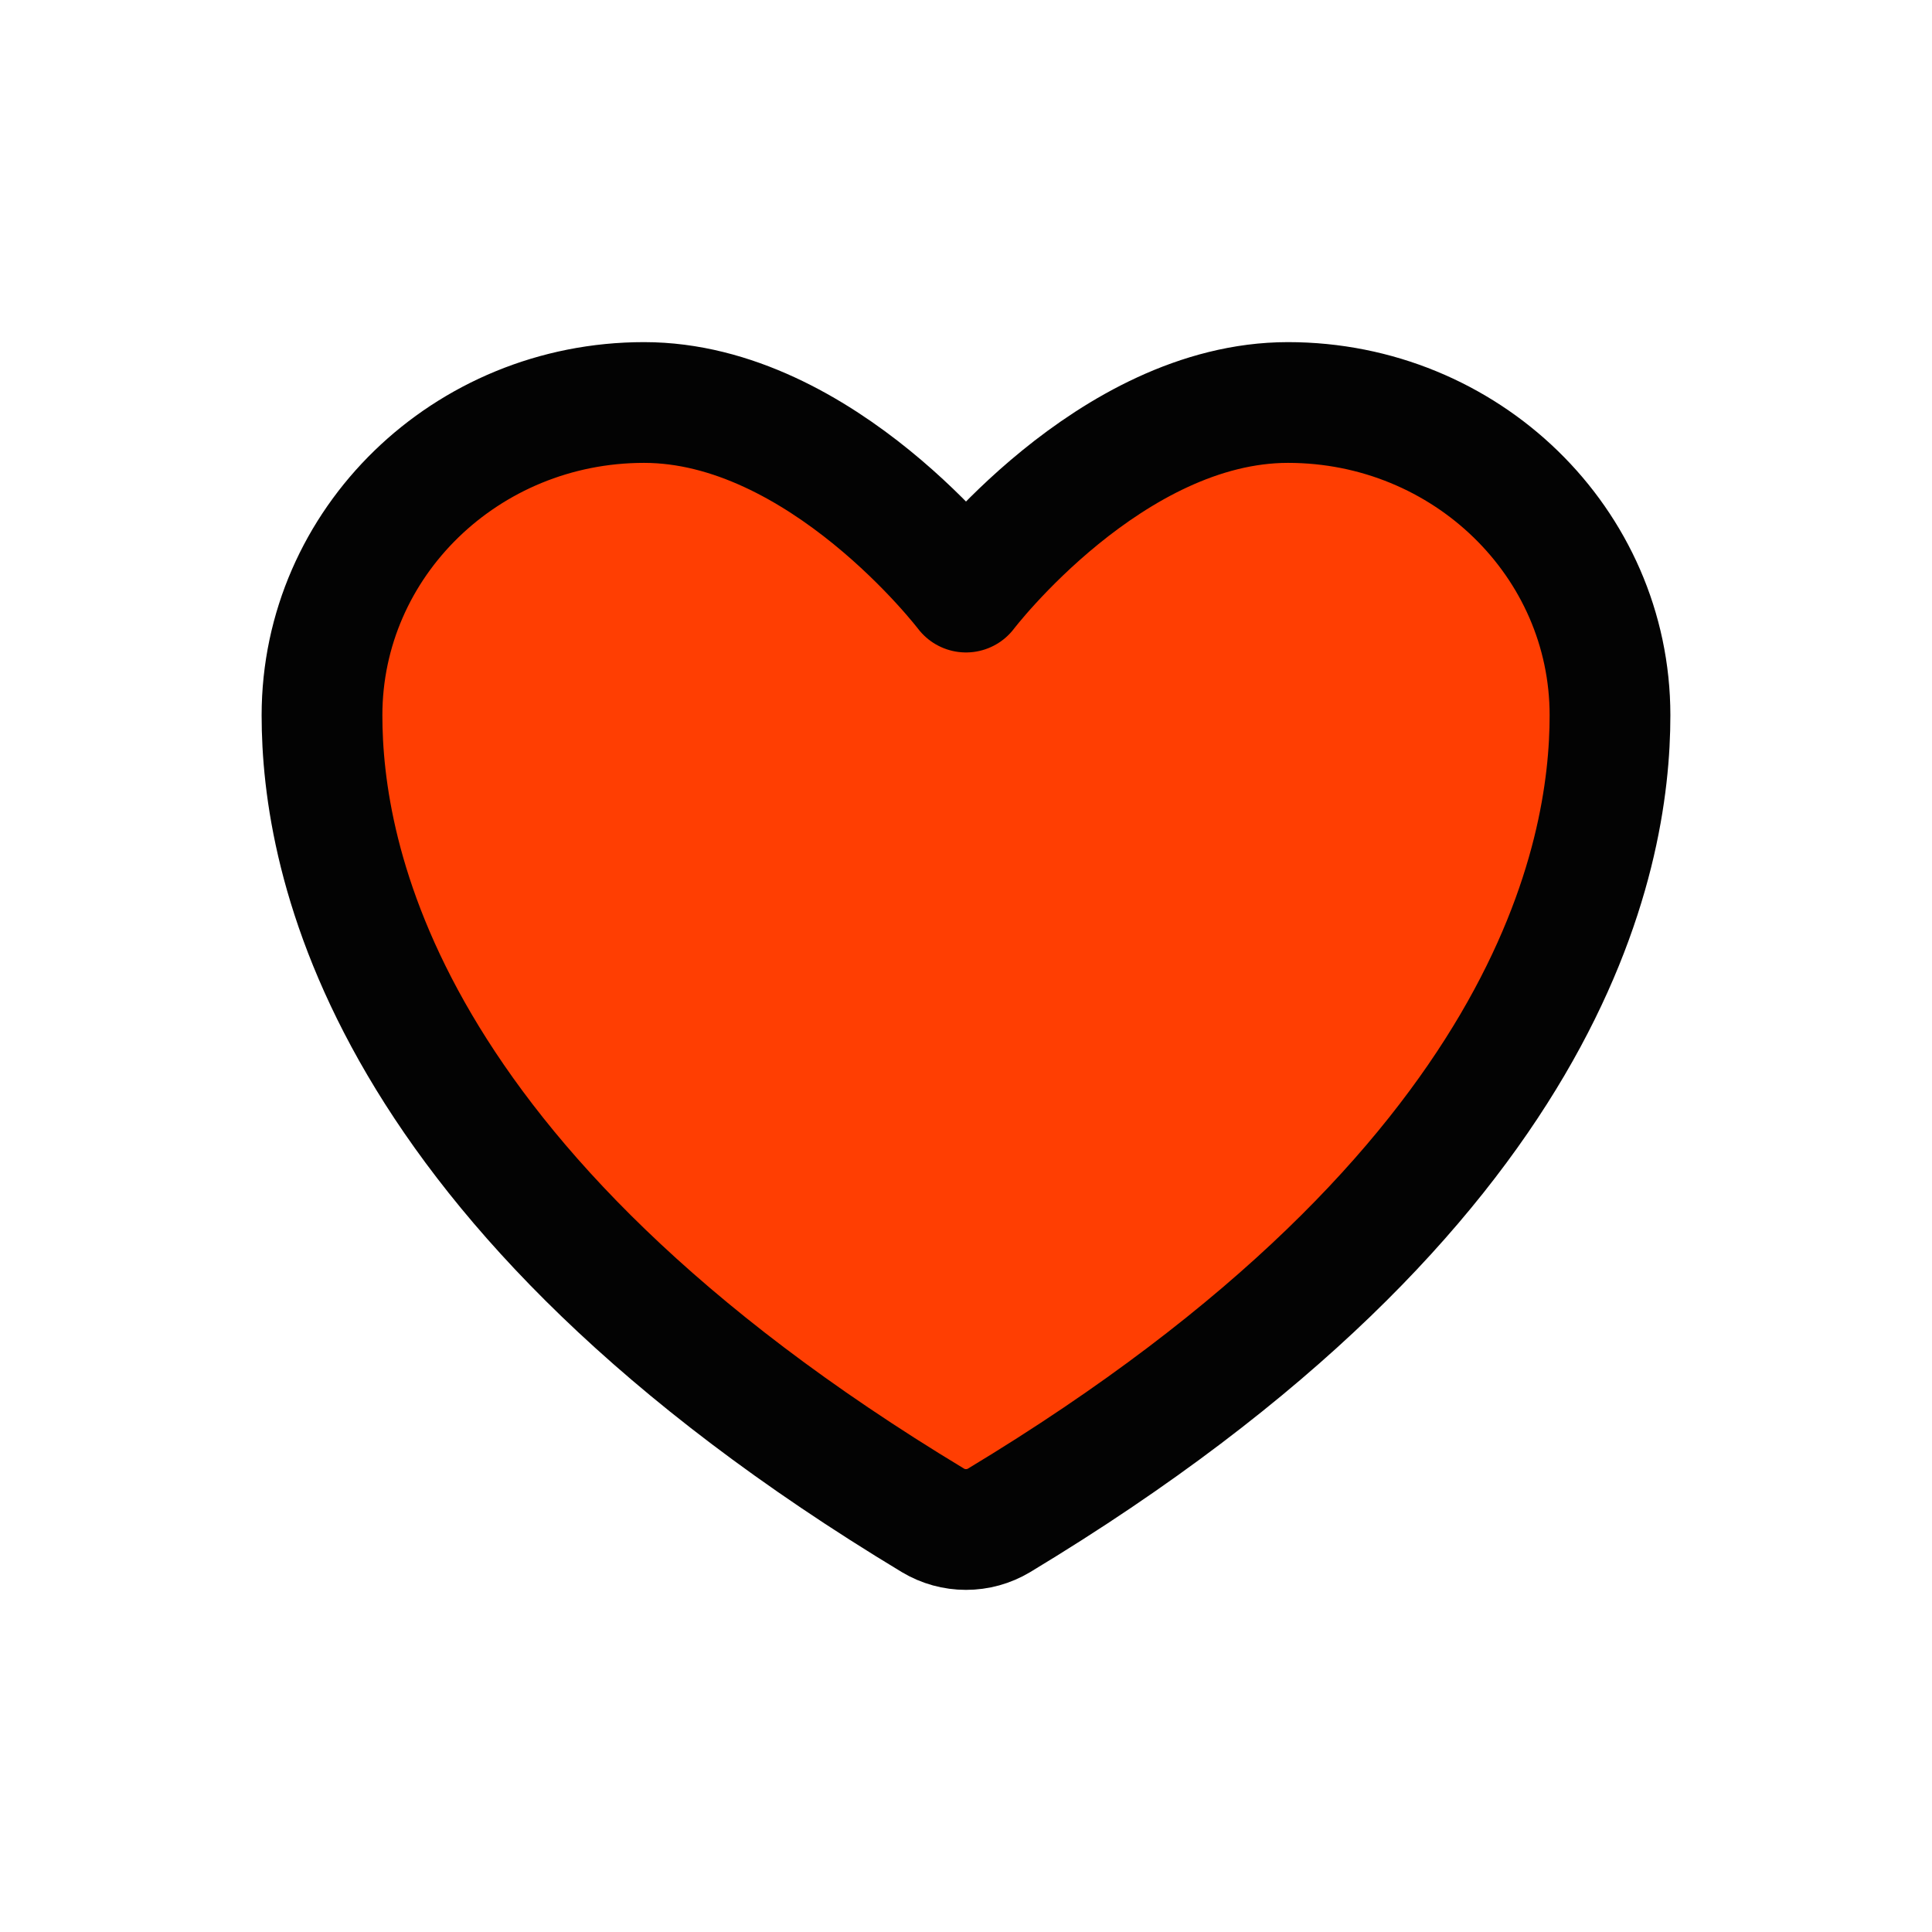
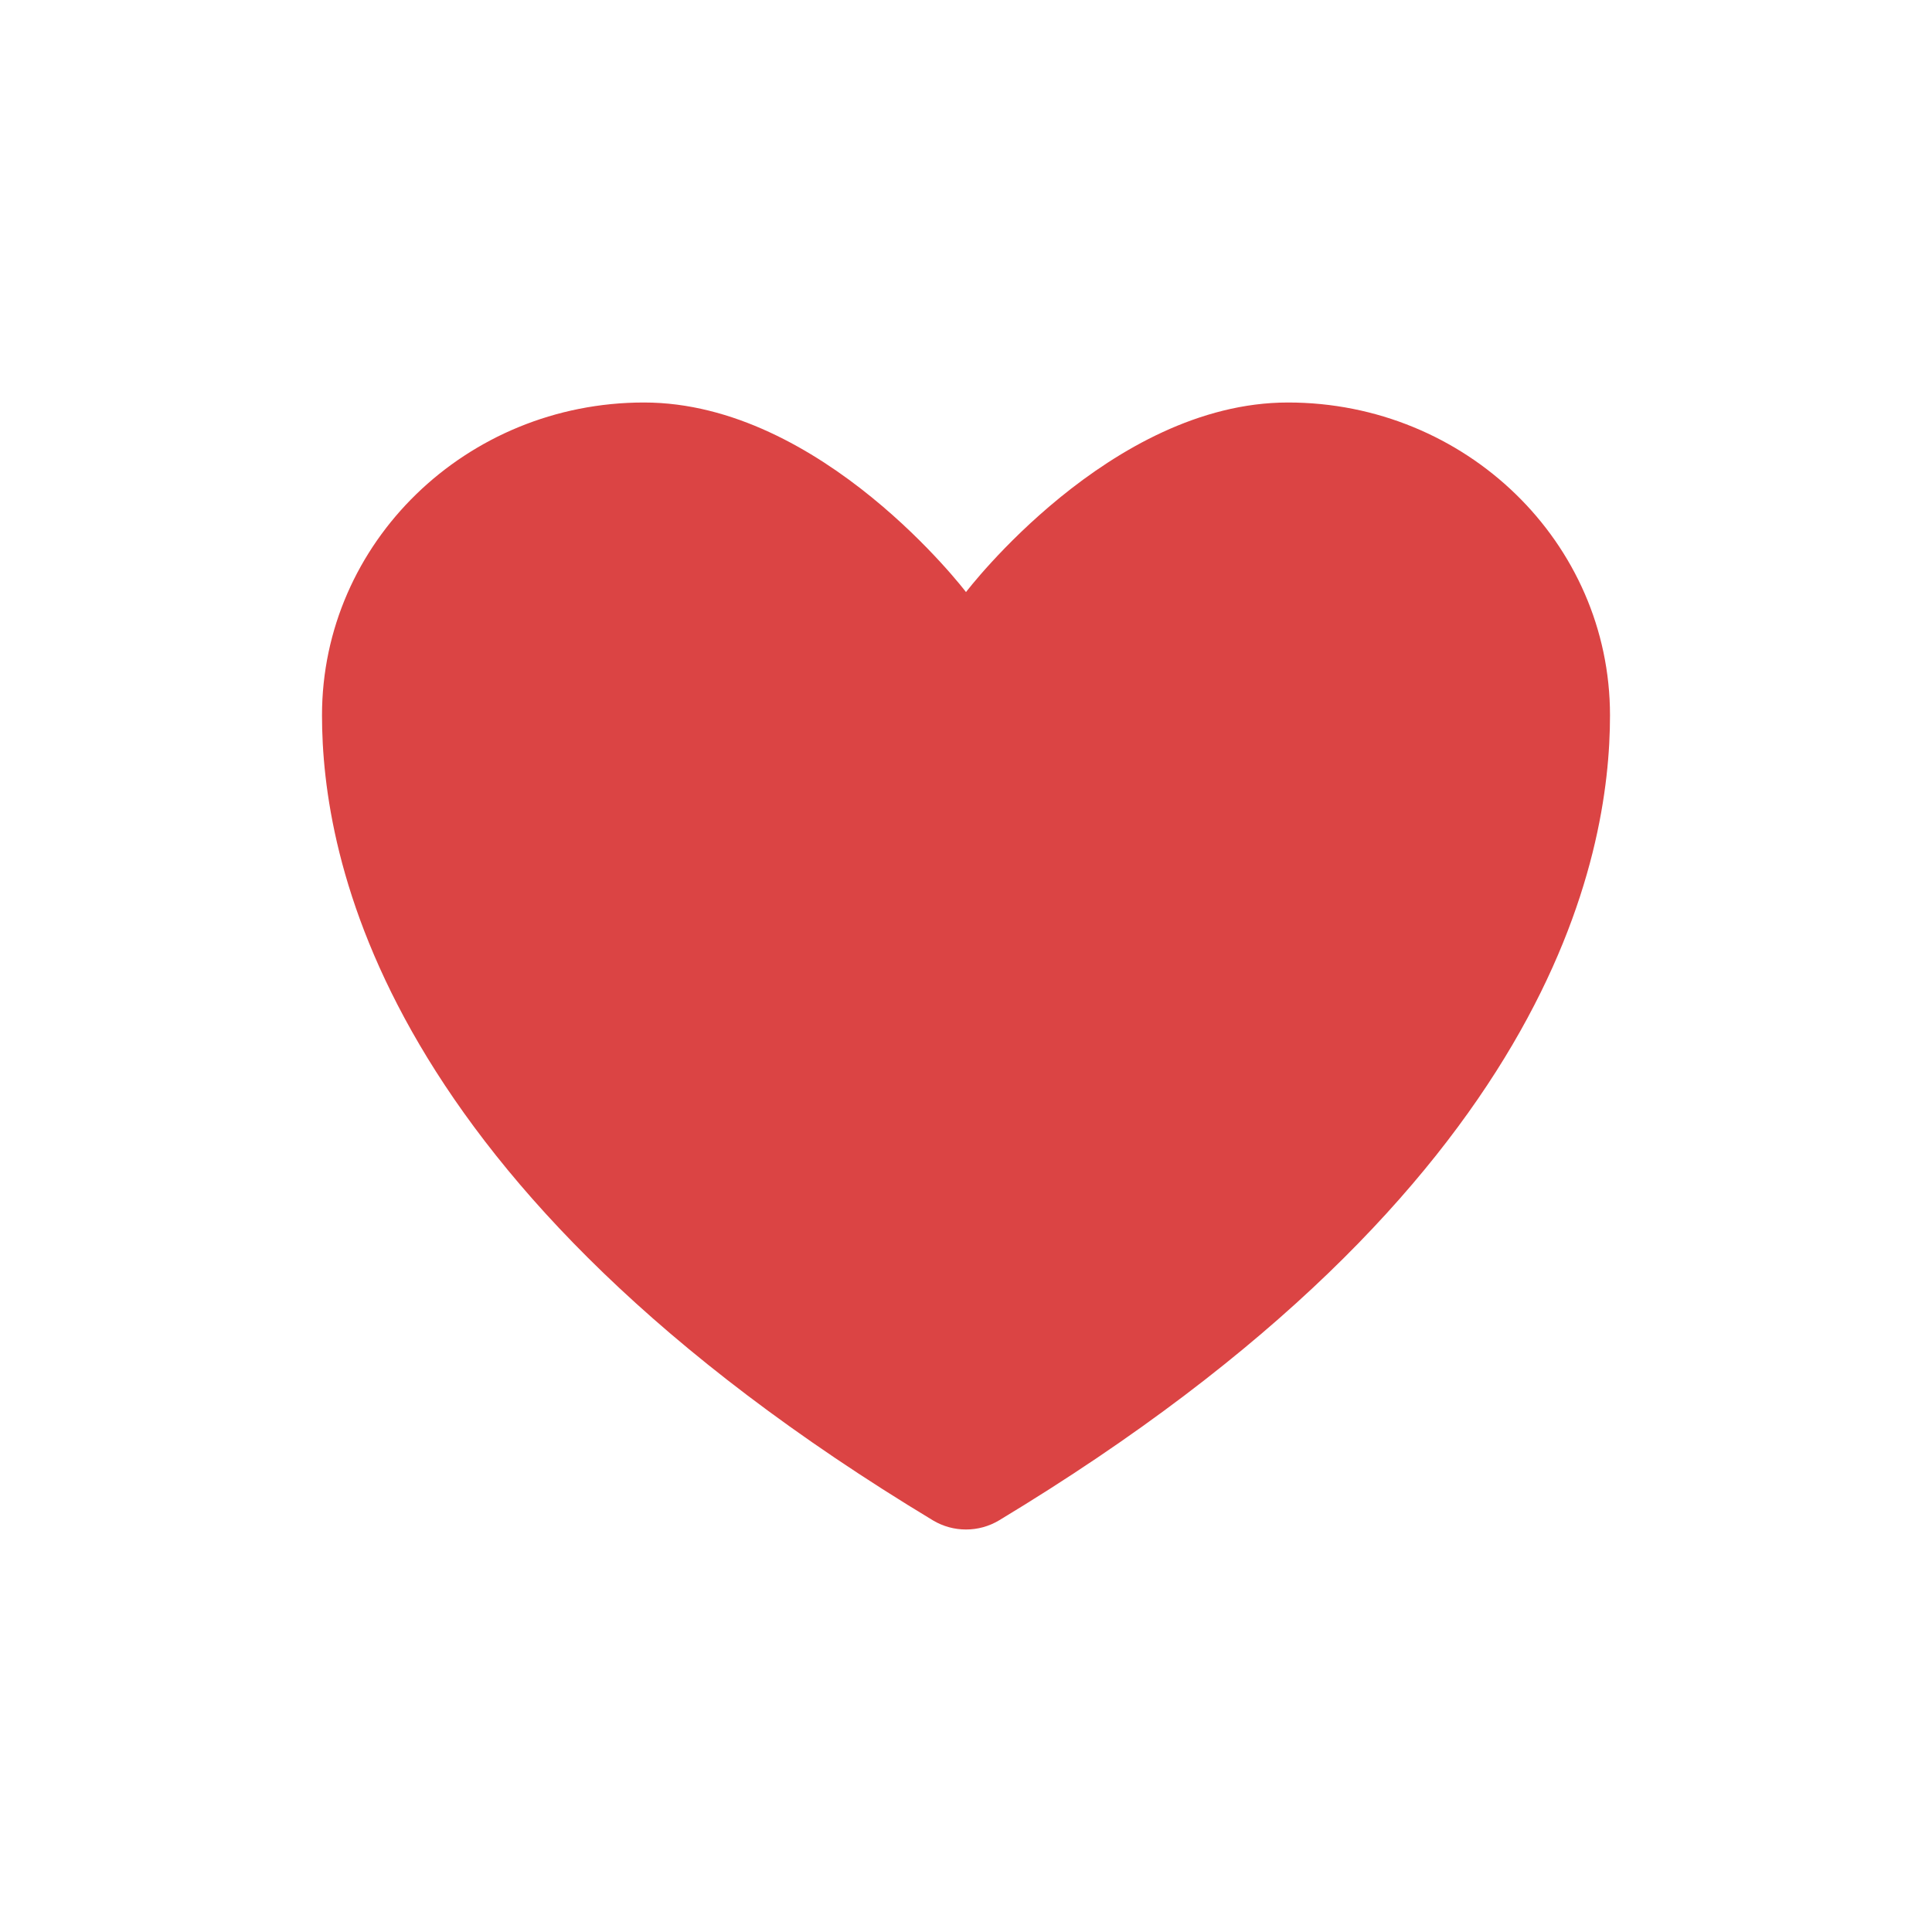
<svg xmlns="http://www.w3.org/2000/svg" width="24" height="24" viewBox="0 0 24 24" fill="none">
  <g id="heart small">
-     <path id="Vector" d="M8 5C5.791 5 4 6.74 4 8.886C4 10.618 4.7 14.73 11.59 18.887C11.714 18.961 11.855 19 12 19C12.145 19 12.286 18.961 12.41 18.887C19.3 14.73 20 10.618 20 8.886C20 6.74 18.209 5 16 5C13.791 5 12 7.355 12 7.355C12 7.355 10.209 5 8 5Z" fill="#FF3E02" stroke="#030303" stroke-width="1.5" stroke-linecap="round" stroke-linejoin="round" />
+     <path id="Vector" d="M8 5C5.791 5 4 6.74 4 8.886C4 10.618 4.7 14.73 11.59 18.887C11.714 18.961 11.855 19 12 19C12.145 19 12.286 18.961 12.41 18.887C19.3 14.73 20 10.618 20 8.886C20 6.74 18.209 5 16 5C13.791 5 12 7.355 12 7.355C12 7.355 10.209 5 8 5Z" fill="#DB4444" />
  </g>
</svg>
